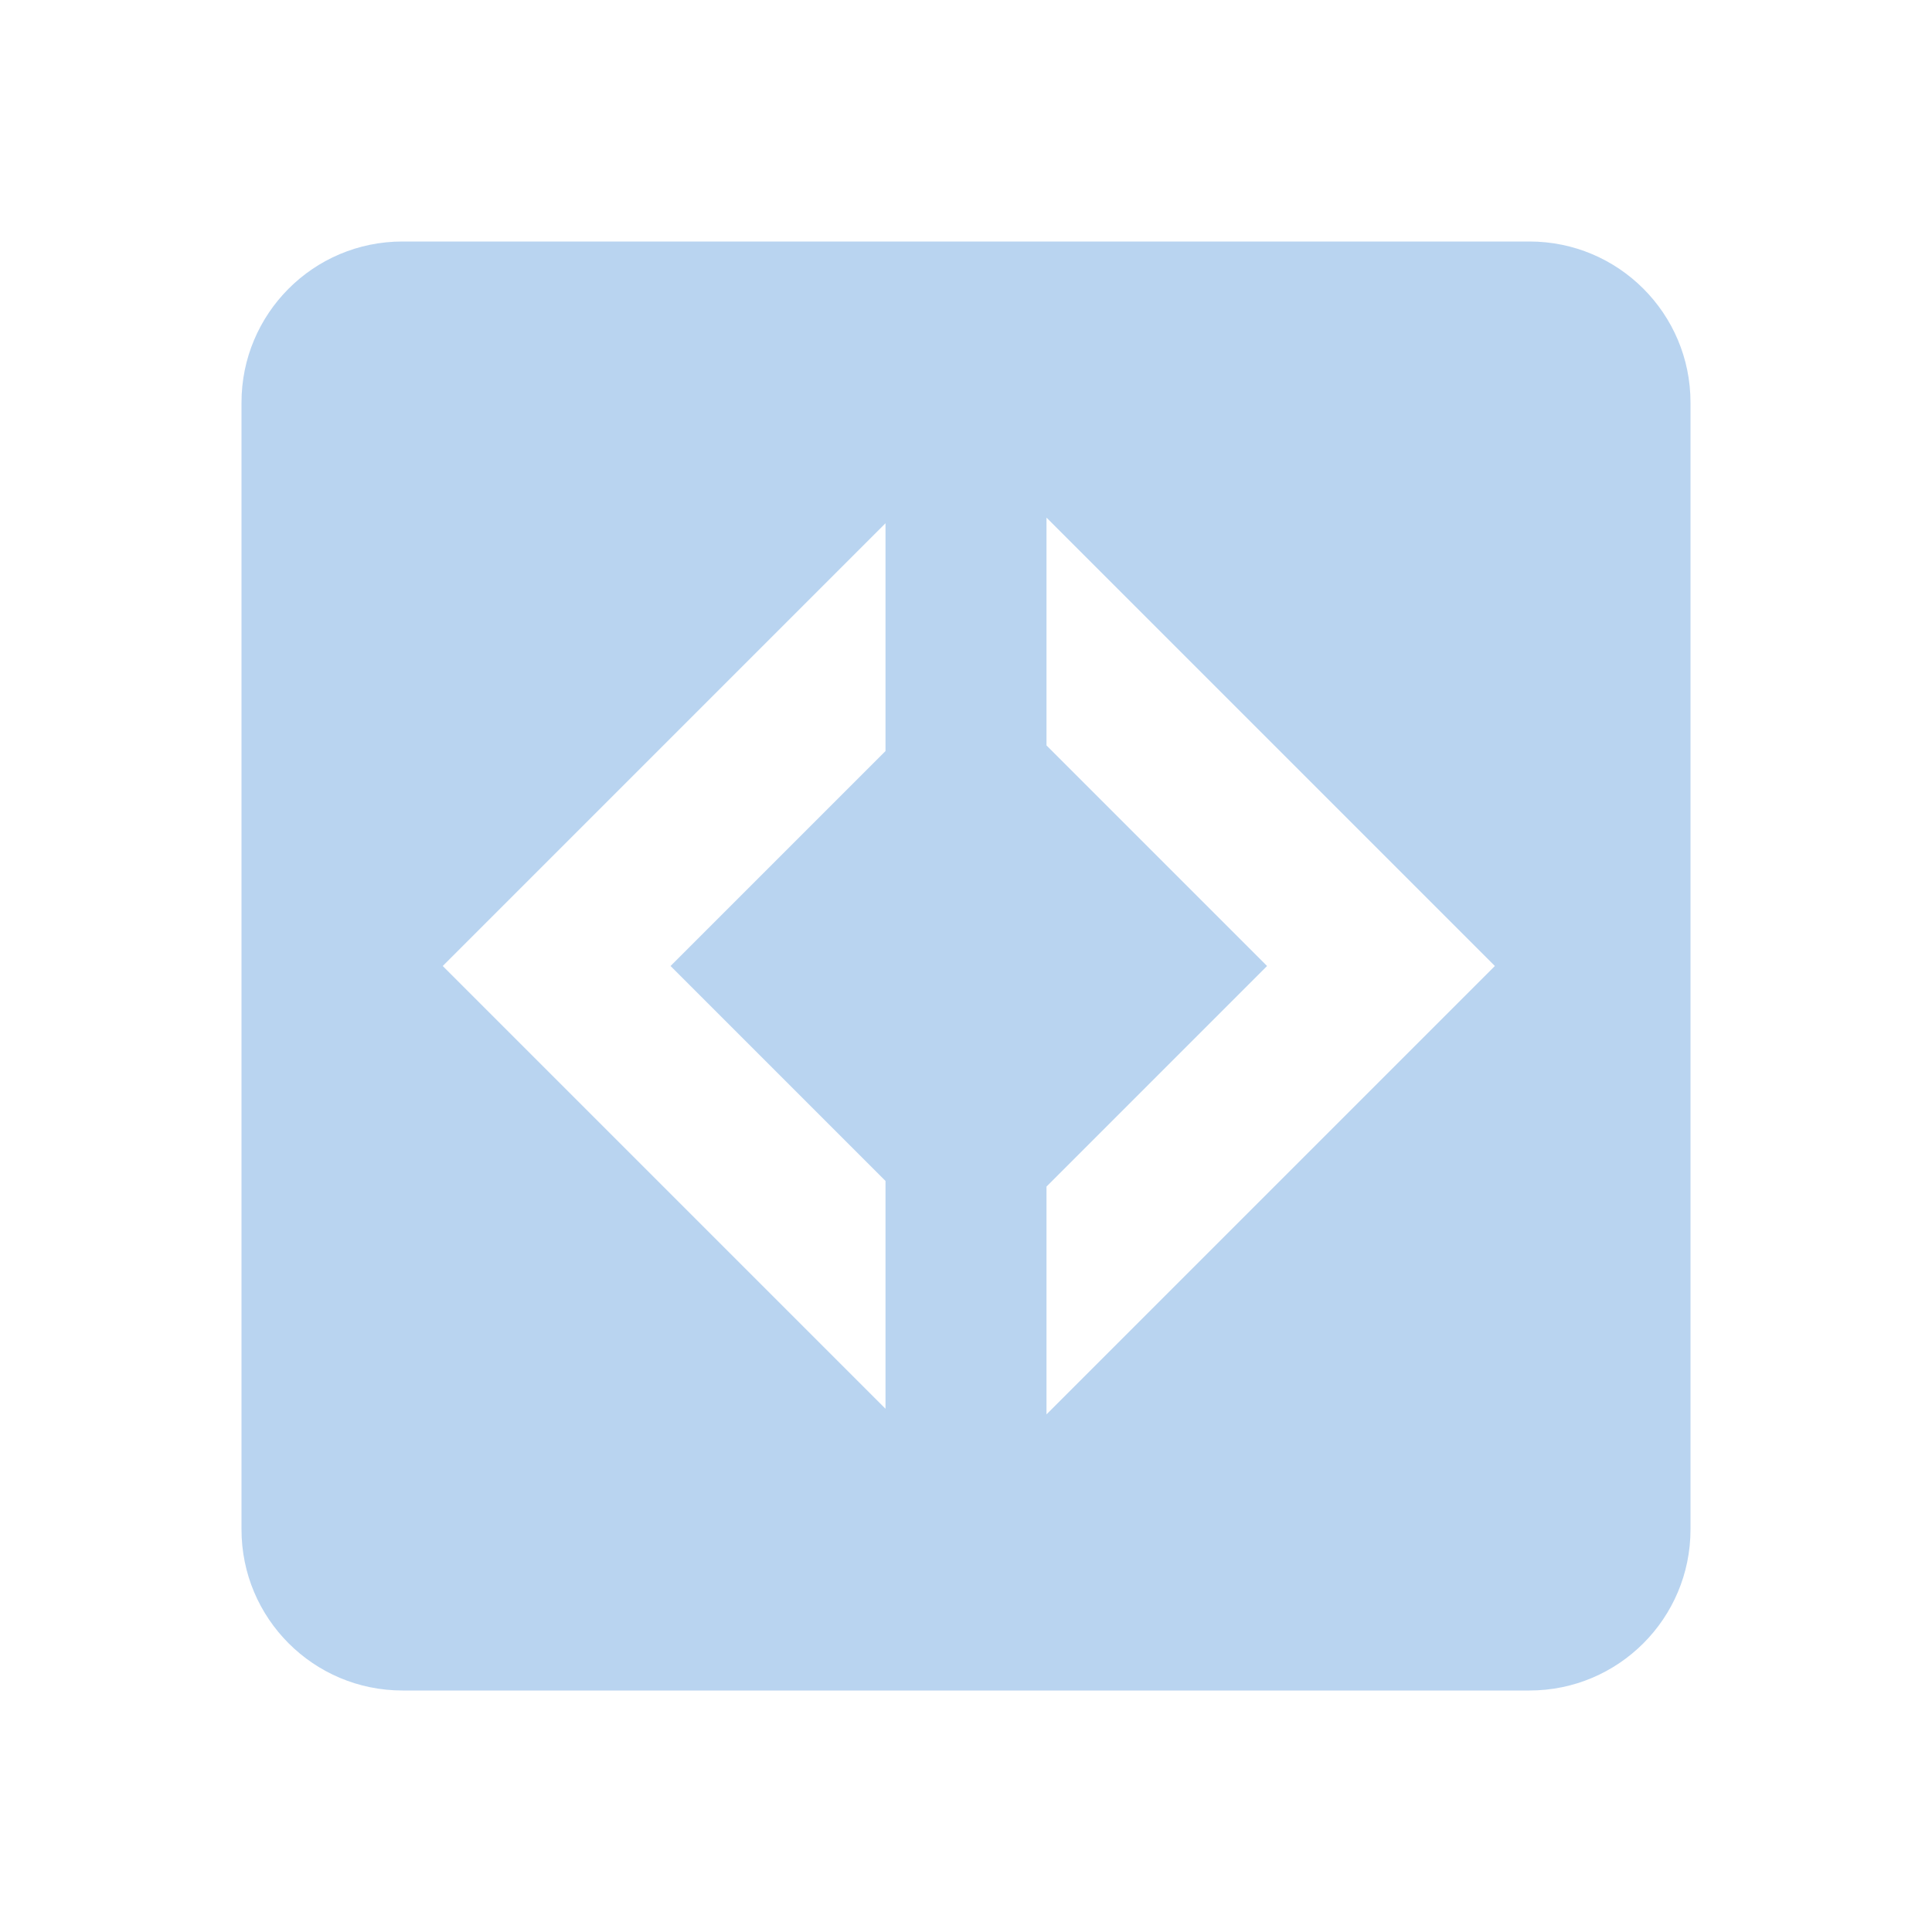
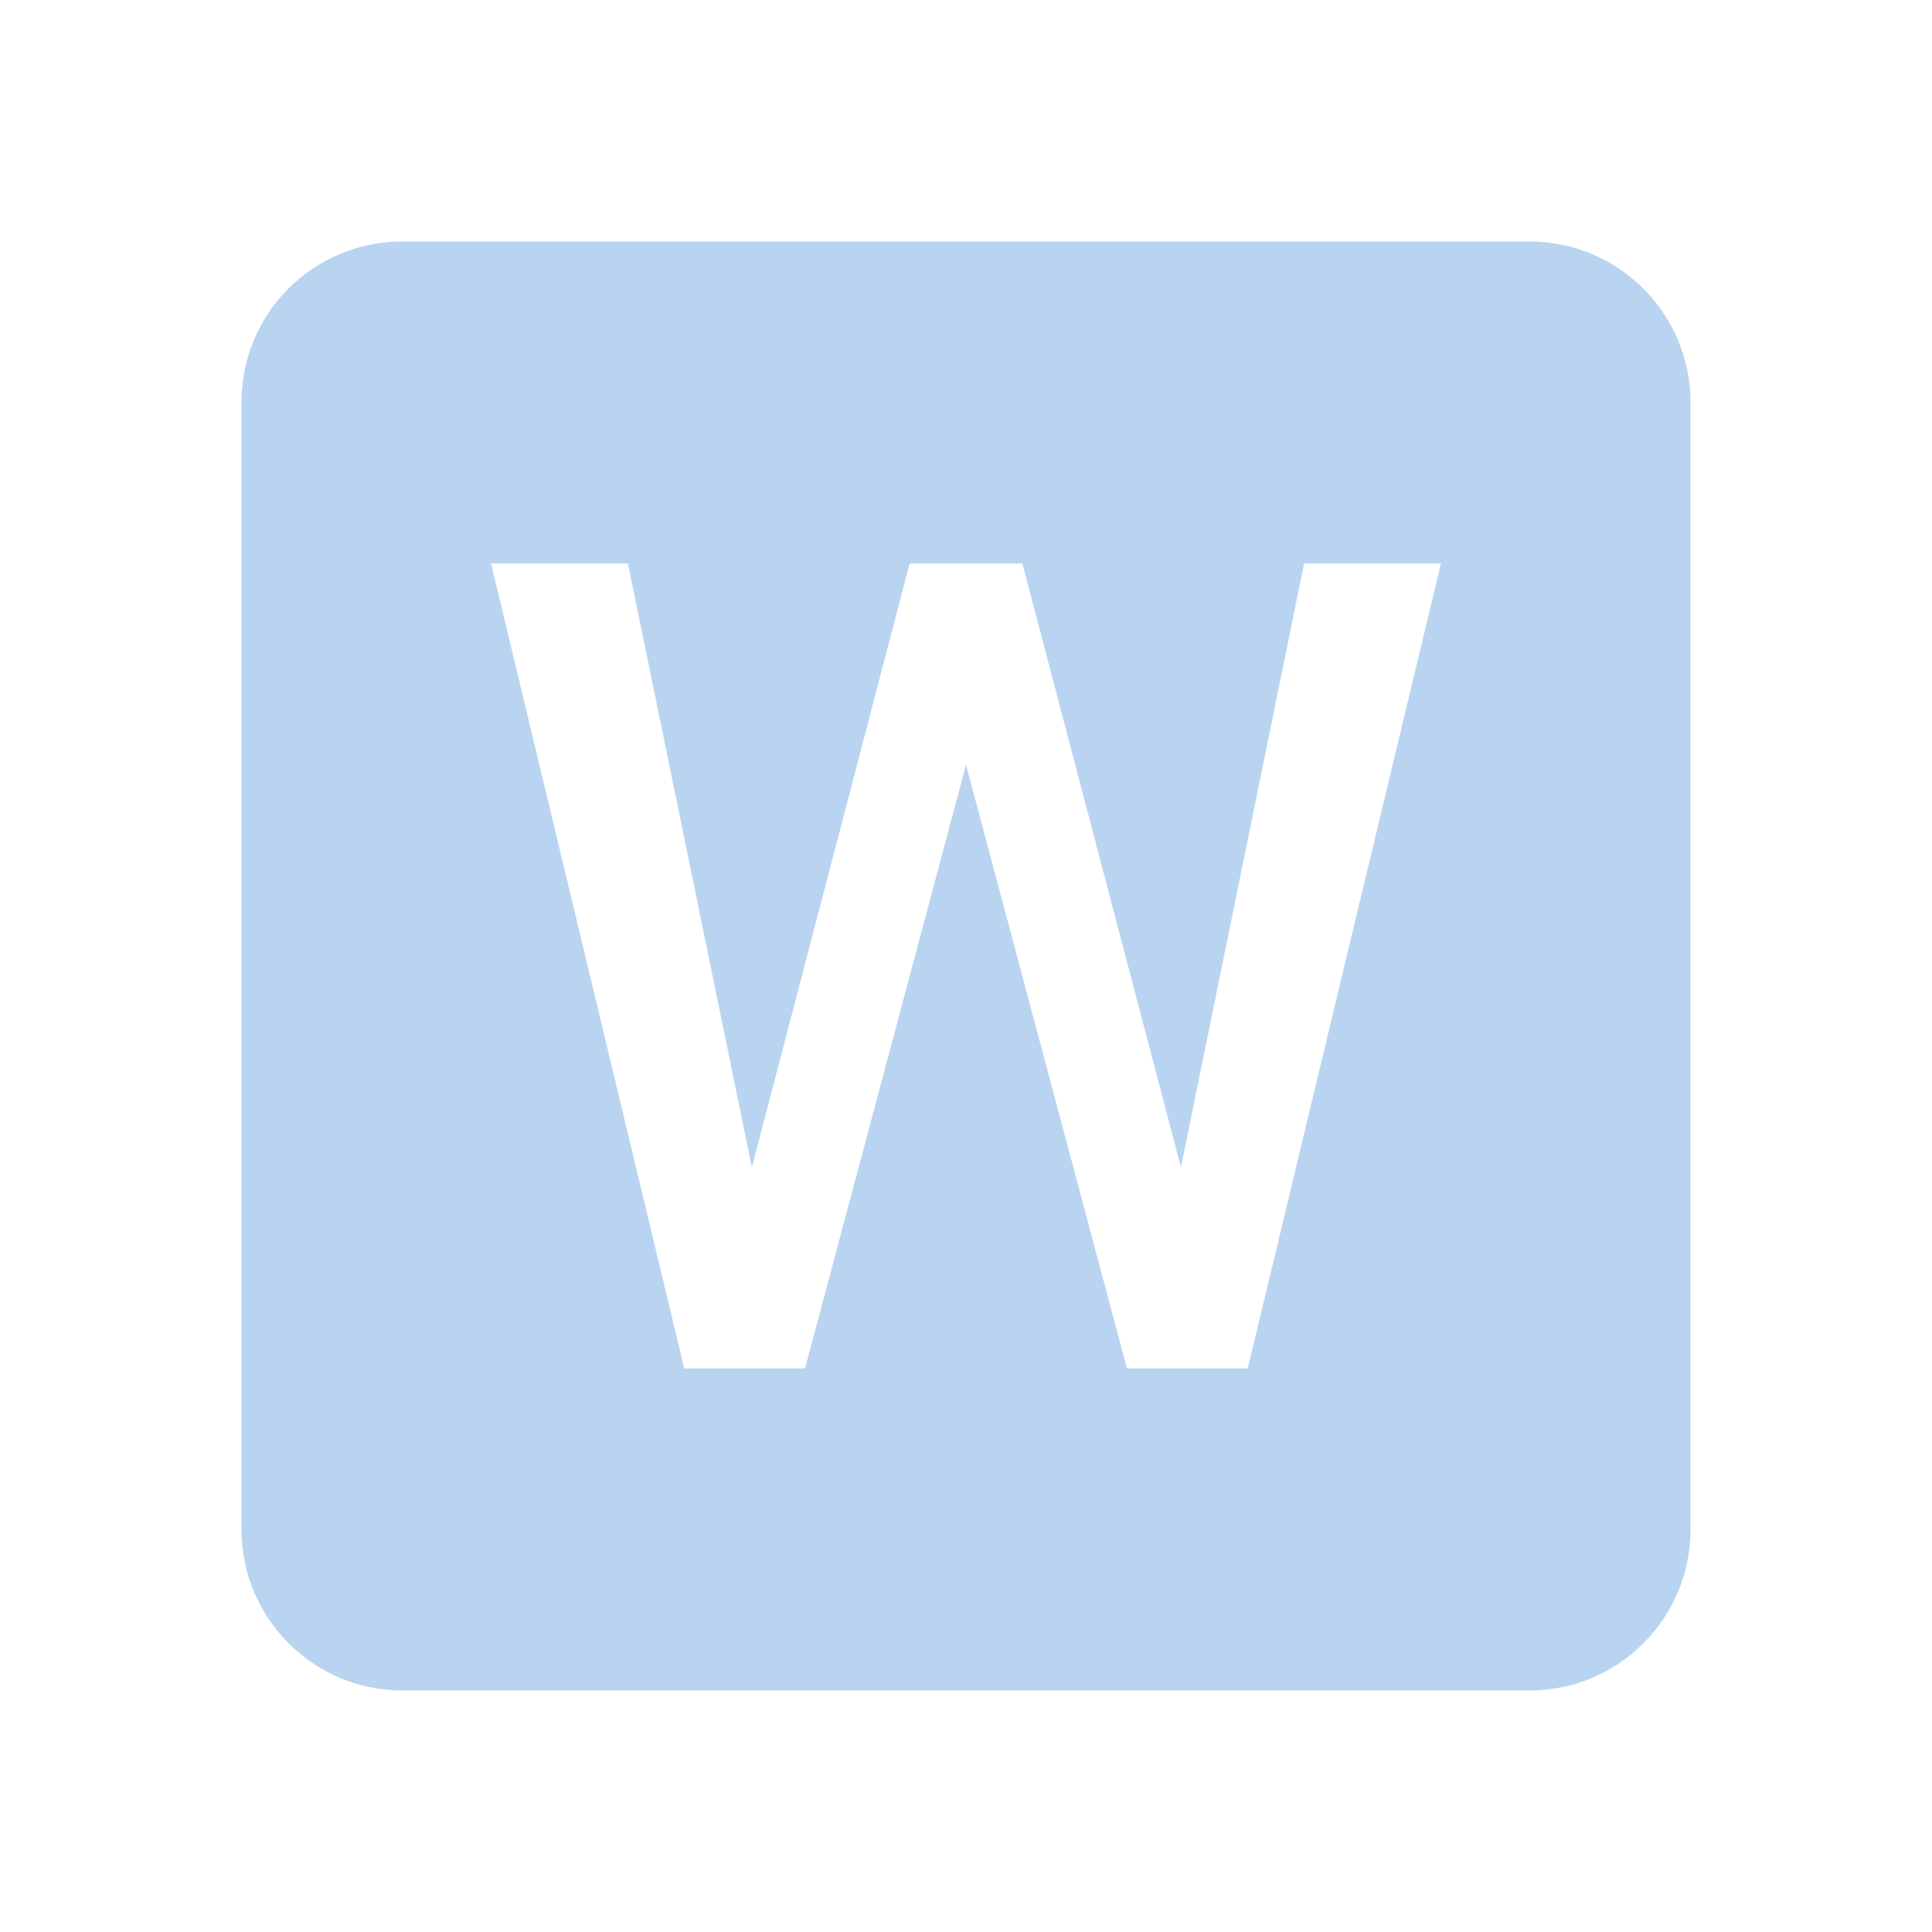
- <svg xmlns="http://www.w3.org/2000/svg" version="1.1" id="mdi-code-not-equal-variant" width="24" height="24" viewBox="0 0 24 24">
-   <path fill="#B9D4F0" d="M11,6.5V9.33L8.33,12L11,14.67V17.5L5.5,12M13,6.43L18.57,12L13,17.57V14.74L15.74,12L13,9.26M5,3C3.89,3 3,3.9 3,5V19A2,2 0 0,0 5,21H19A2,2 0 0,0 21,19V5A2,2 0 0,0 19,3H5Z" />
+ <svg xmlns="http://www.w3.org/2000/svg" version="1.1" id="mdi-file-word-box" width="24" height="24" viewBox="0 0 24 24">
+   <path fill="#B9D4F0" d="M15.5,17H14L12,9.5L10,17H8.5L6.1,7H7.8L9.34,14.5L11.3,7H12.7L14.67,14.5L16.2,7H17.9M19,3H5C3.89,3 3,3.89 3,5V19A2,2 0 0,0 5,21H19A2,2 0 0,0 21,19V5C21,3.89 20.1,3 19,3Z" />
</svg>
